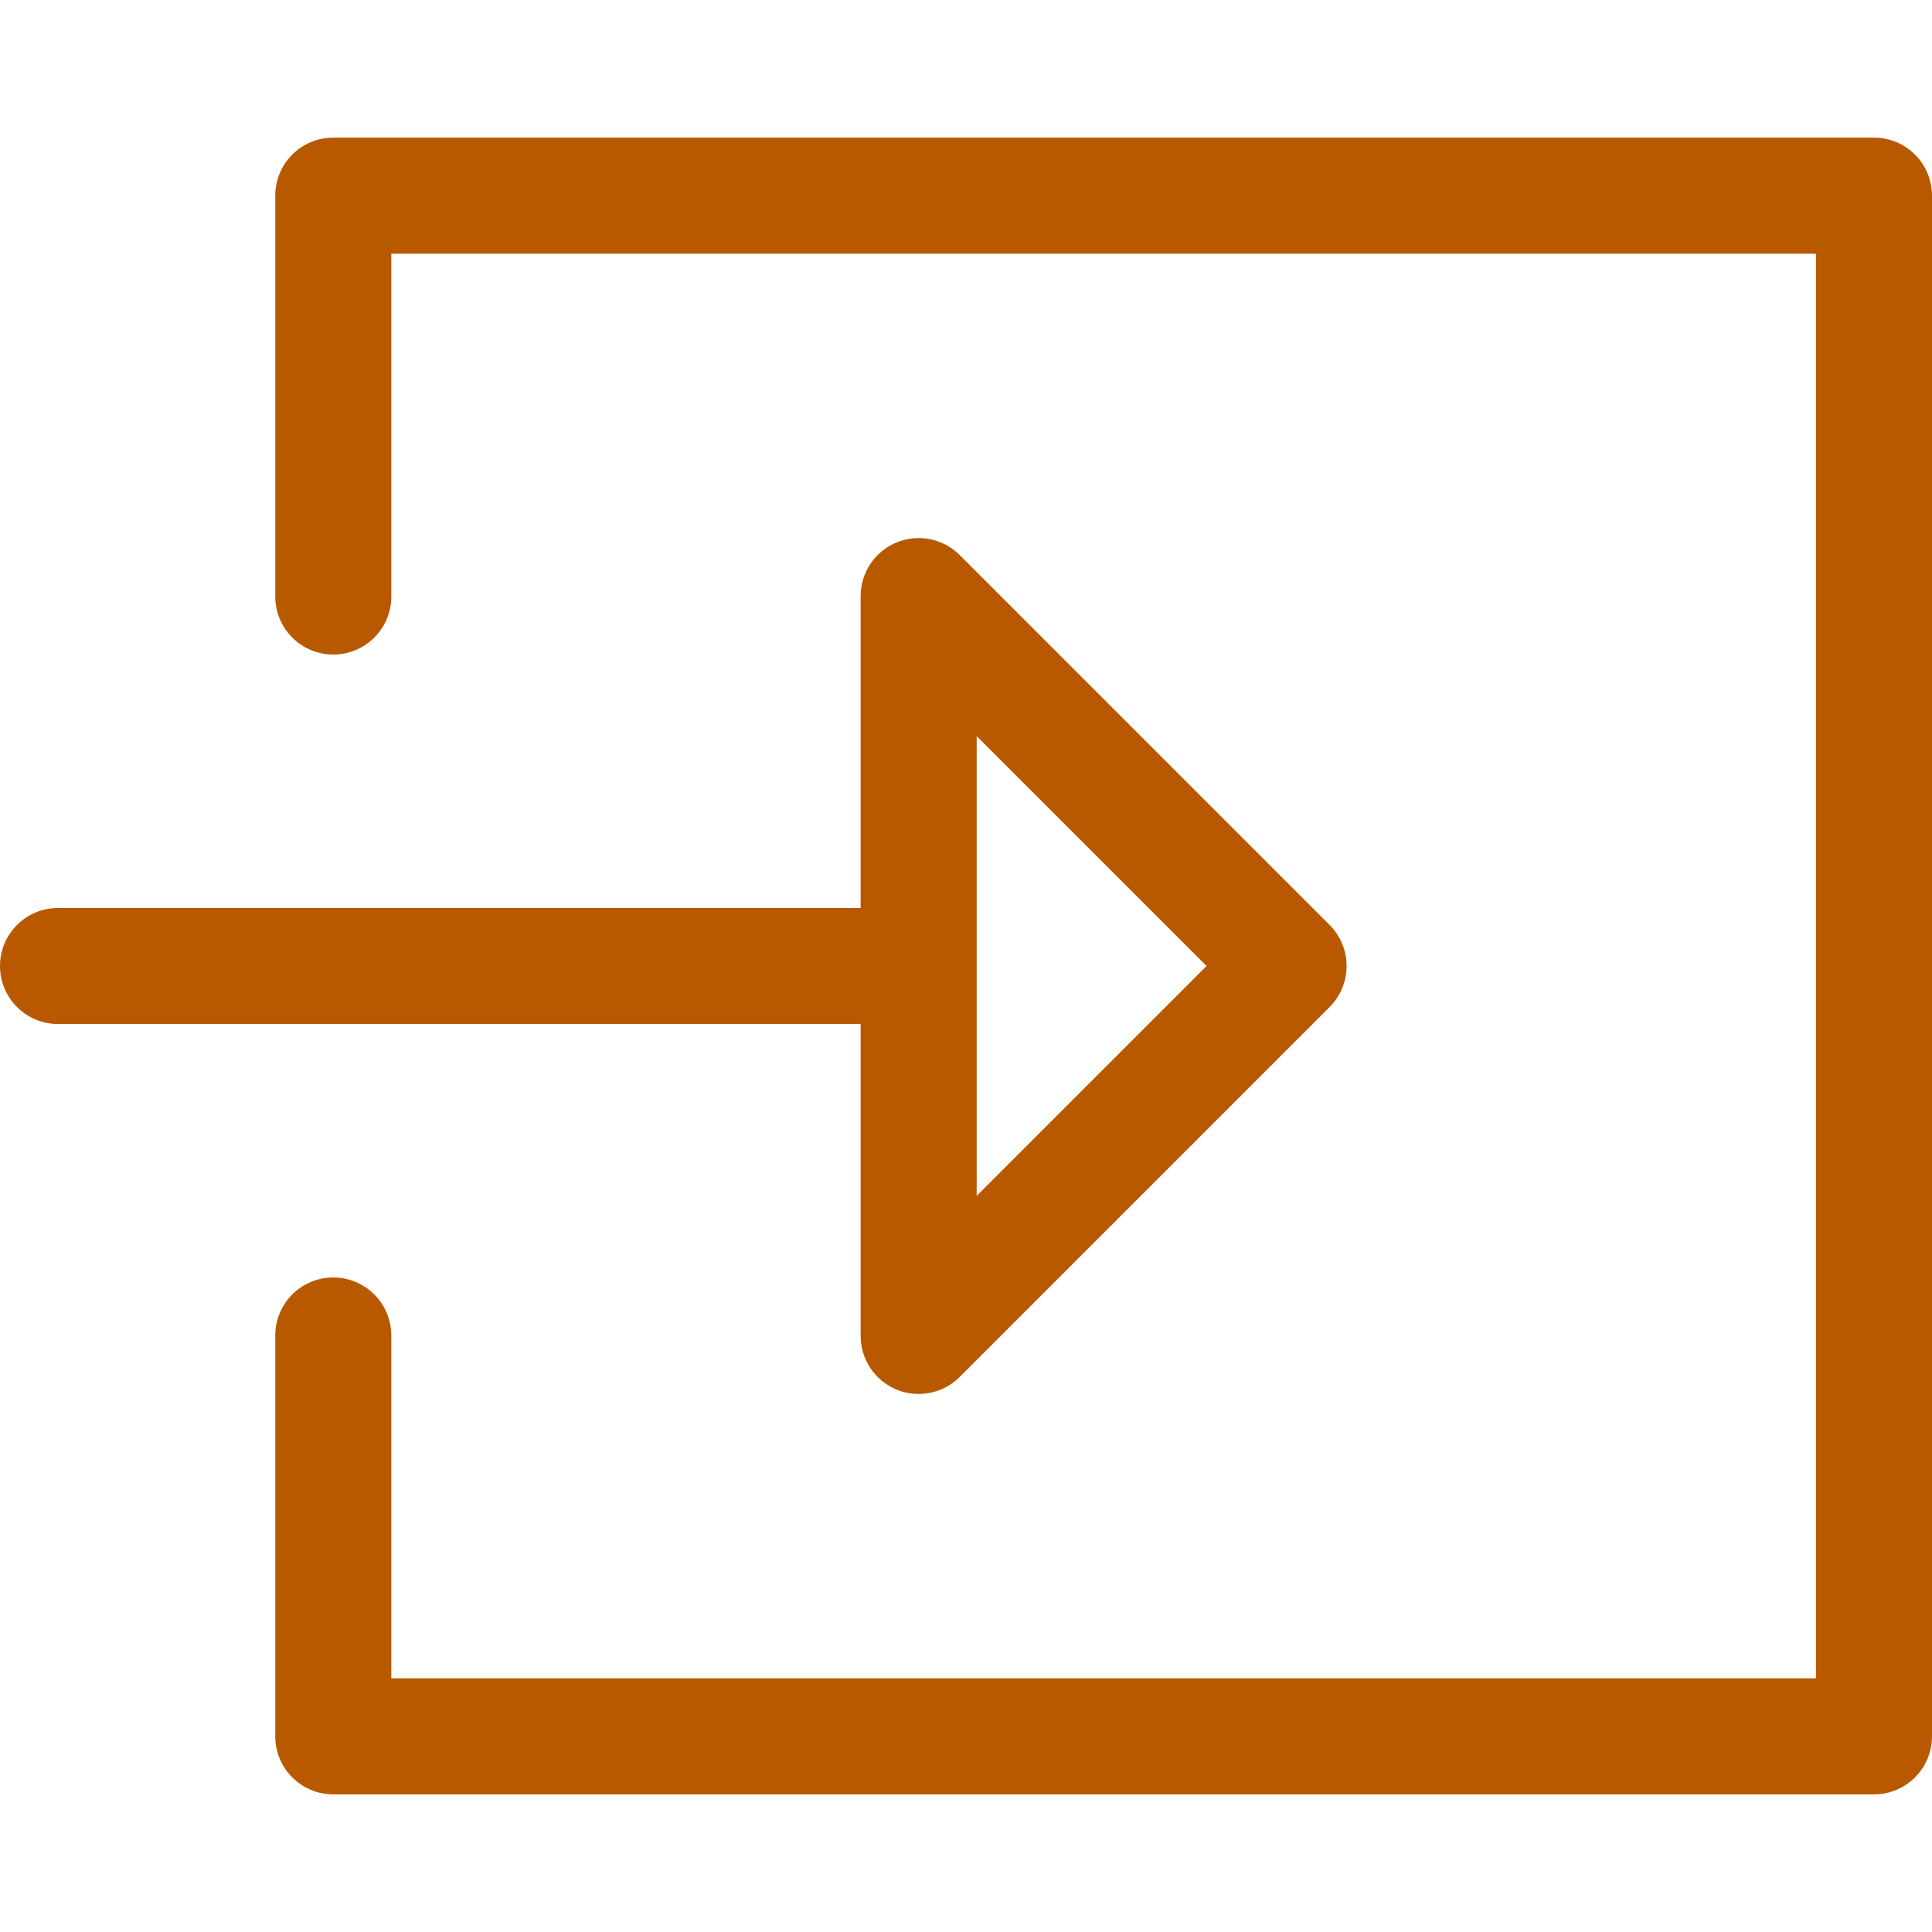
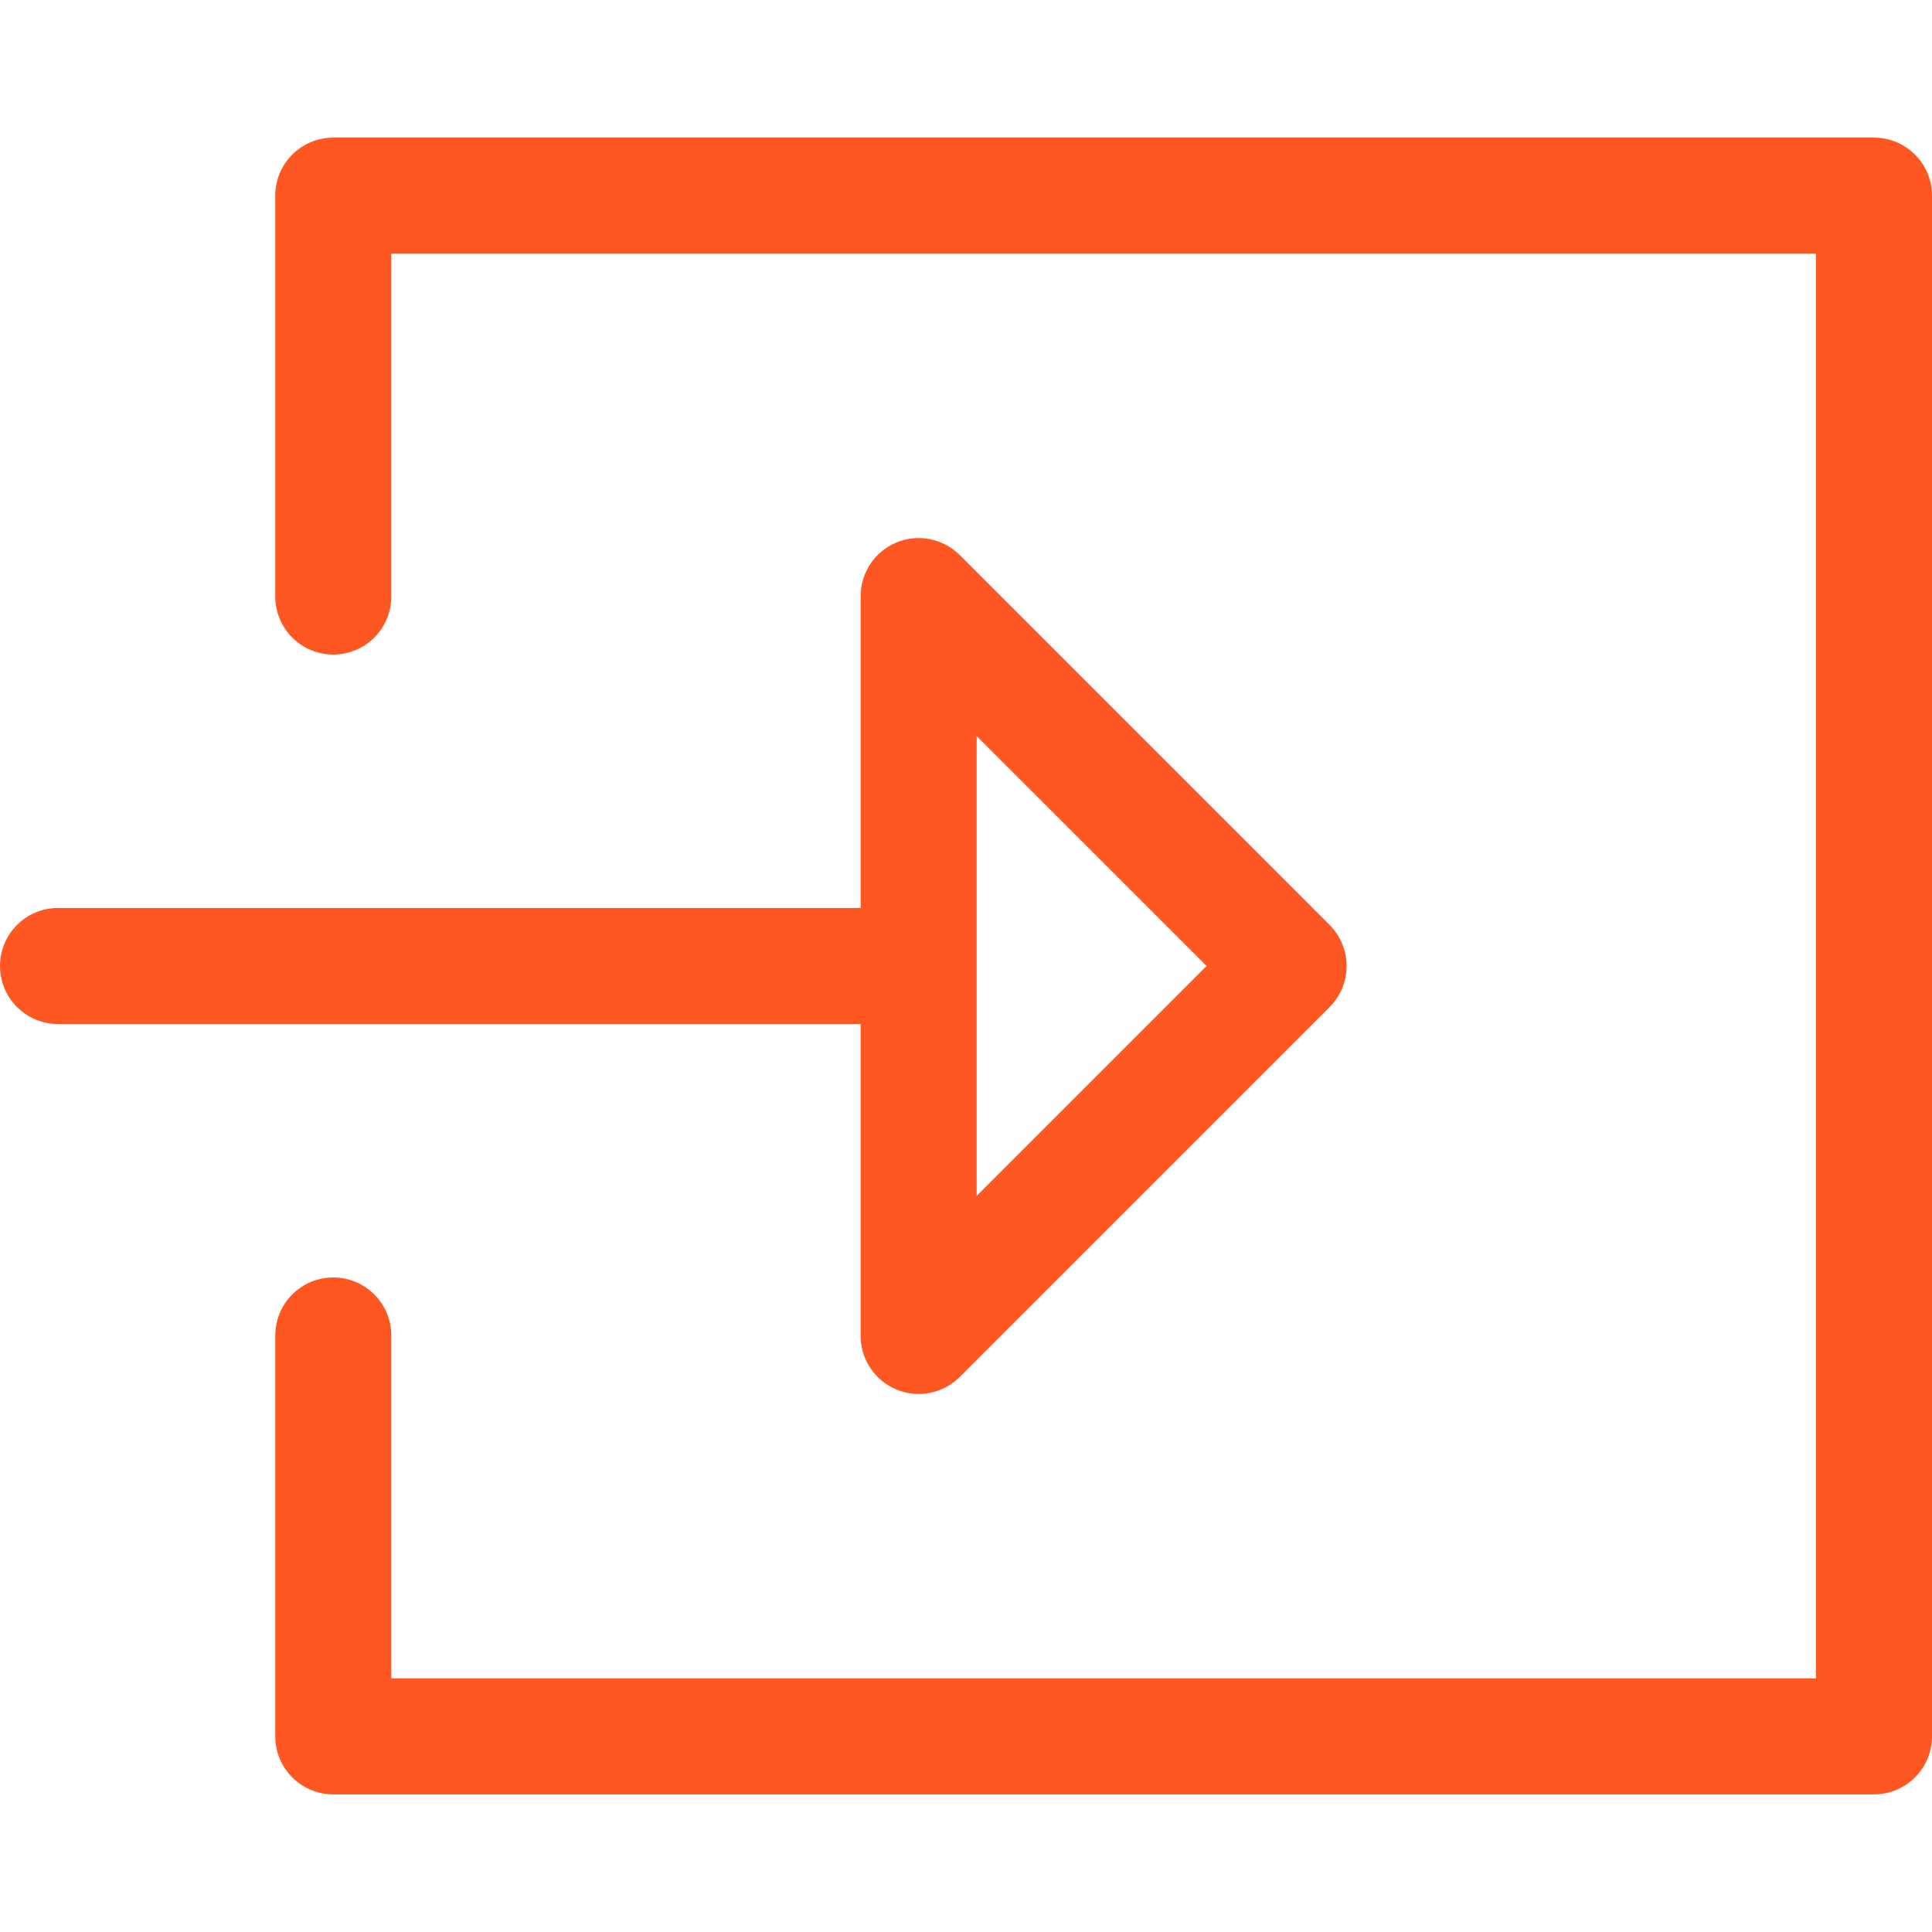
- <svg xmlns="http://www.w3.org/2000/svg" id="SvgjsSvg1001" width="288" height="288" version="1.1">
-   <defs id="SvgjsDefs1002" />
-   <g id="SvgjsG1008" transform="matrix(1,0,0,1,0,0)">
-     <svg width="288" height="288" enable-background="new 0 0 416.229 416.229" viewBox="0 0 416.229 416.229">
-       <path fill="#b85900" d="M403.729,29.65H71.802c-6.903,0-12.5,5.597-12.5,12.5v86.363c0,6.903,5.597,12.5,12.5,12.5s12.5-5.597,12.5-12.5V54.65    h306.927v306.928H84.302v-73.861c0-6.903-5.597-12.5-12.5-12.5s-12.5,5.597-12.5,12.5v86.361c0,6.903,5.597,12.5,12.5,12.5    h331.927c6.902,0,12.5-5.597,12.5-12.5V42.15C416.229,35.247,410.631,29.65,403.729,29.65z" class="color87314e svgShape" />
-       <path fill="#b85900" d="M185.417,287.811c0,5.057,3.045,9.613,7.716,11.55c1.547,0.642,3.17,0.95,4.781,0.95c3.253,0,6.451-1.27,8.842-3.66    l79.697-79.697c2.344-2.344,3.66-5.523,3.66-8.839c0-3.316-1.316-6.495-3.66-8.839l-79.697-79.697    c-3.575-3.575-8.951-4.646-13.623-2.71c-4.671,1.936-7.716,6.493-7.716,11.549v67.197H12.5c-6.903,0-12.5,5.597-12.5,12.5    c0,6.903,5.597,12.5,12.5,12.5h172.917V287.811L185.417,287.811z M210.417,158.594l49.521,49.52l-49.521,49.521V158.594z" class="color87314e svgShape" />
+ <svg xmlns="http://www.w3.org/2000/svg" id="SvgjsSvg1011" width="288" height="288" version="1.1">
+   <defs id="SvgjsDefs1012" />
+   <g id="SvgjsG1013">
+     <svg width="288" height="288">
+       <svg width="288" height="288" enable-background="new 0 0 416.229 416.229" viewBox="0 0 416.229 416.229">
+         <path fill="#ff5722" d="M403.729,29.65H71.802c-6.903,0-12.5,5.597-12.5,12.5v86.363c0,6.903,5.597,12.5,12.5,12.5s12.5-5.597,12.5-12.5V54.65    h306.927v306.928H84.302v-73.861c0-6.903-5.597-12.5-12.5-12.5s-12.5,5.597-12.5,12.5v86.361c0,6.903,5.597,12.5,12.5,12.5    h331.927c6.902,0,12.5-5.597,12.5-12.5V42.15C416.229,35.247,410.631,29.65,403.729,29.65z" class="color87314e svgShape colorb85900" />
+         <path fill="#ff5722" d="M185.417,287.811c0,5.057,3.045,9.613,7.716,11.55c1.547,0.642,3.17,0.95,4.781,0.95c3.253,0,6.451-1.27,8.842-3.66    l79.697-79.697c2.344-2.344,3.66-5.523,3.66-8.839c0-3.316-1.316-6.495-3.66-8.839l-79.697-79.697    c-3.575-3.575-8.951-4.646-13.623-2.71c-4.671,1.936-7.716,6.493-7.716,11.549v67.197H12.5c-6.903,0-12.5,5.597-12.5,12.5    c0,6.903,5.597,12.5,12.5,12.5h172.917V287.811L185.417,287.811z M210.417,158.594l49.521,49.52l-49.521,49.521V158.594z" class="color87314e svgShape colorb85900" />
+       </svg>
    </svg>
  </g>
</svg>
